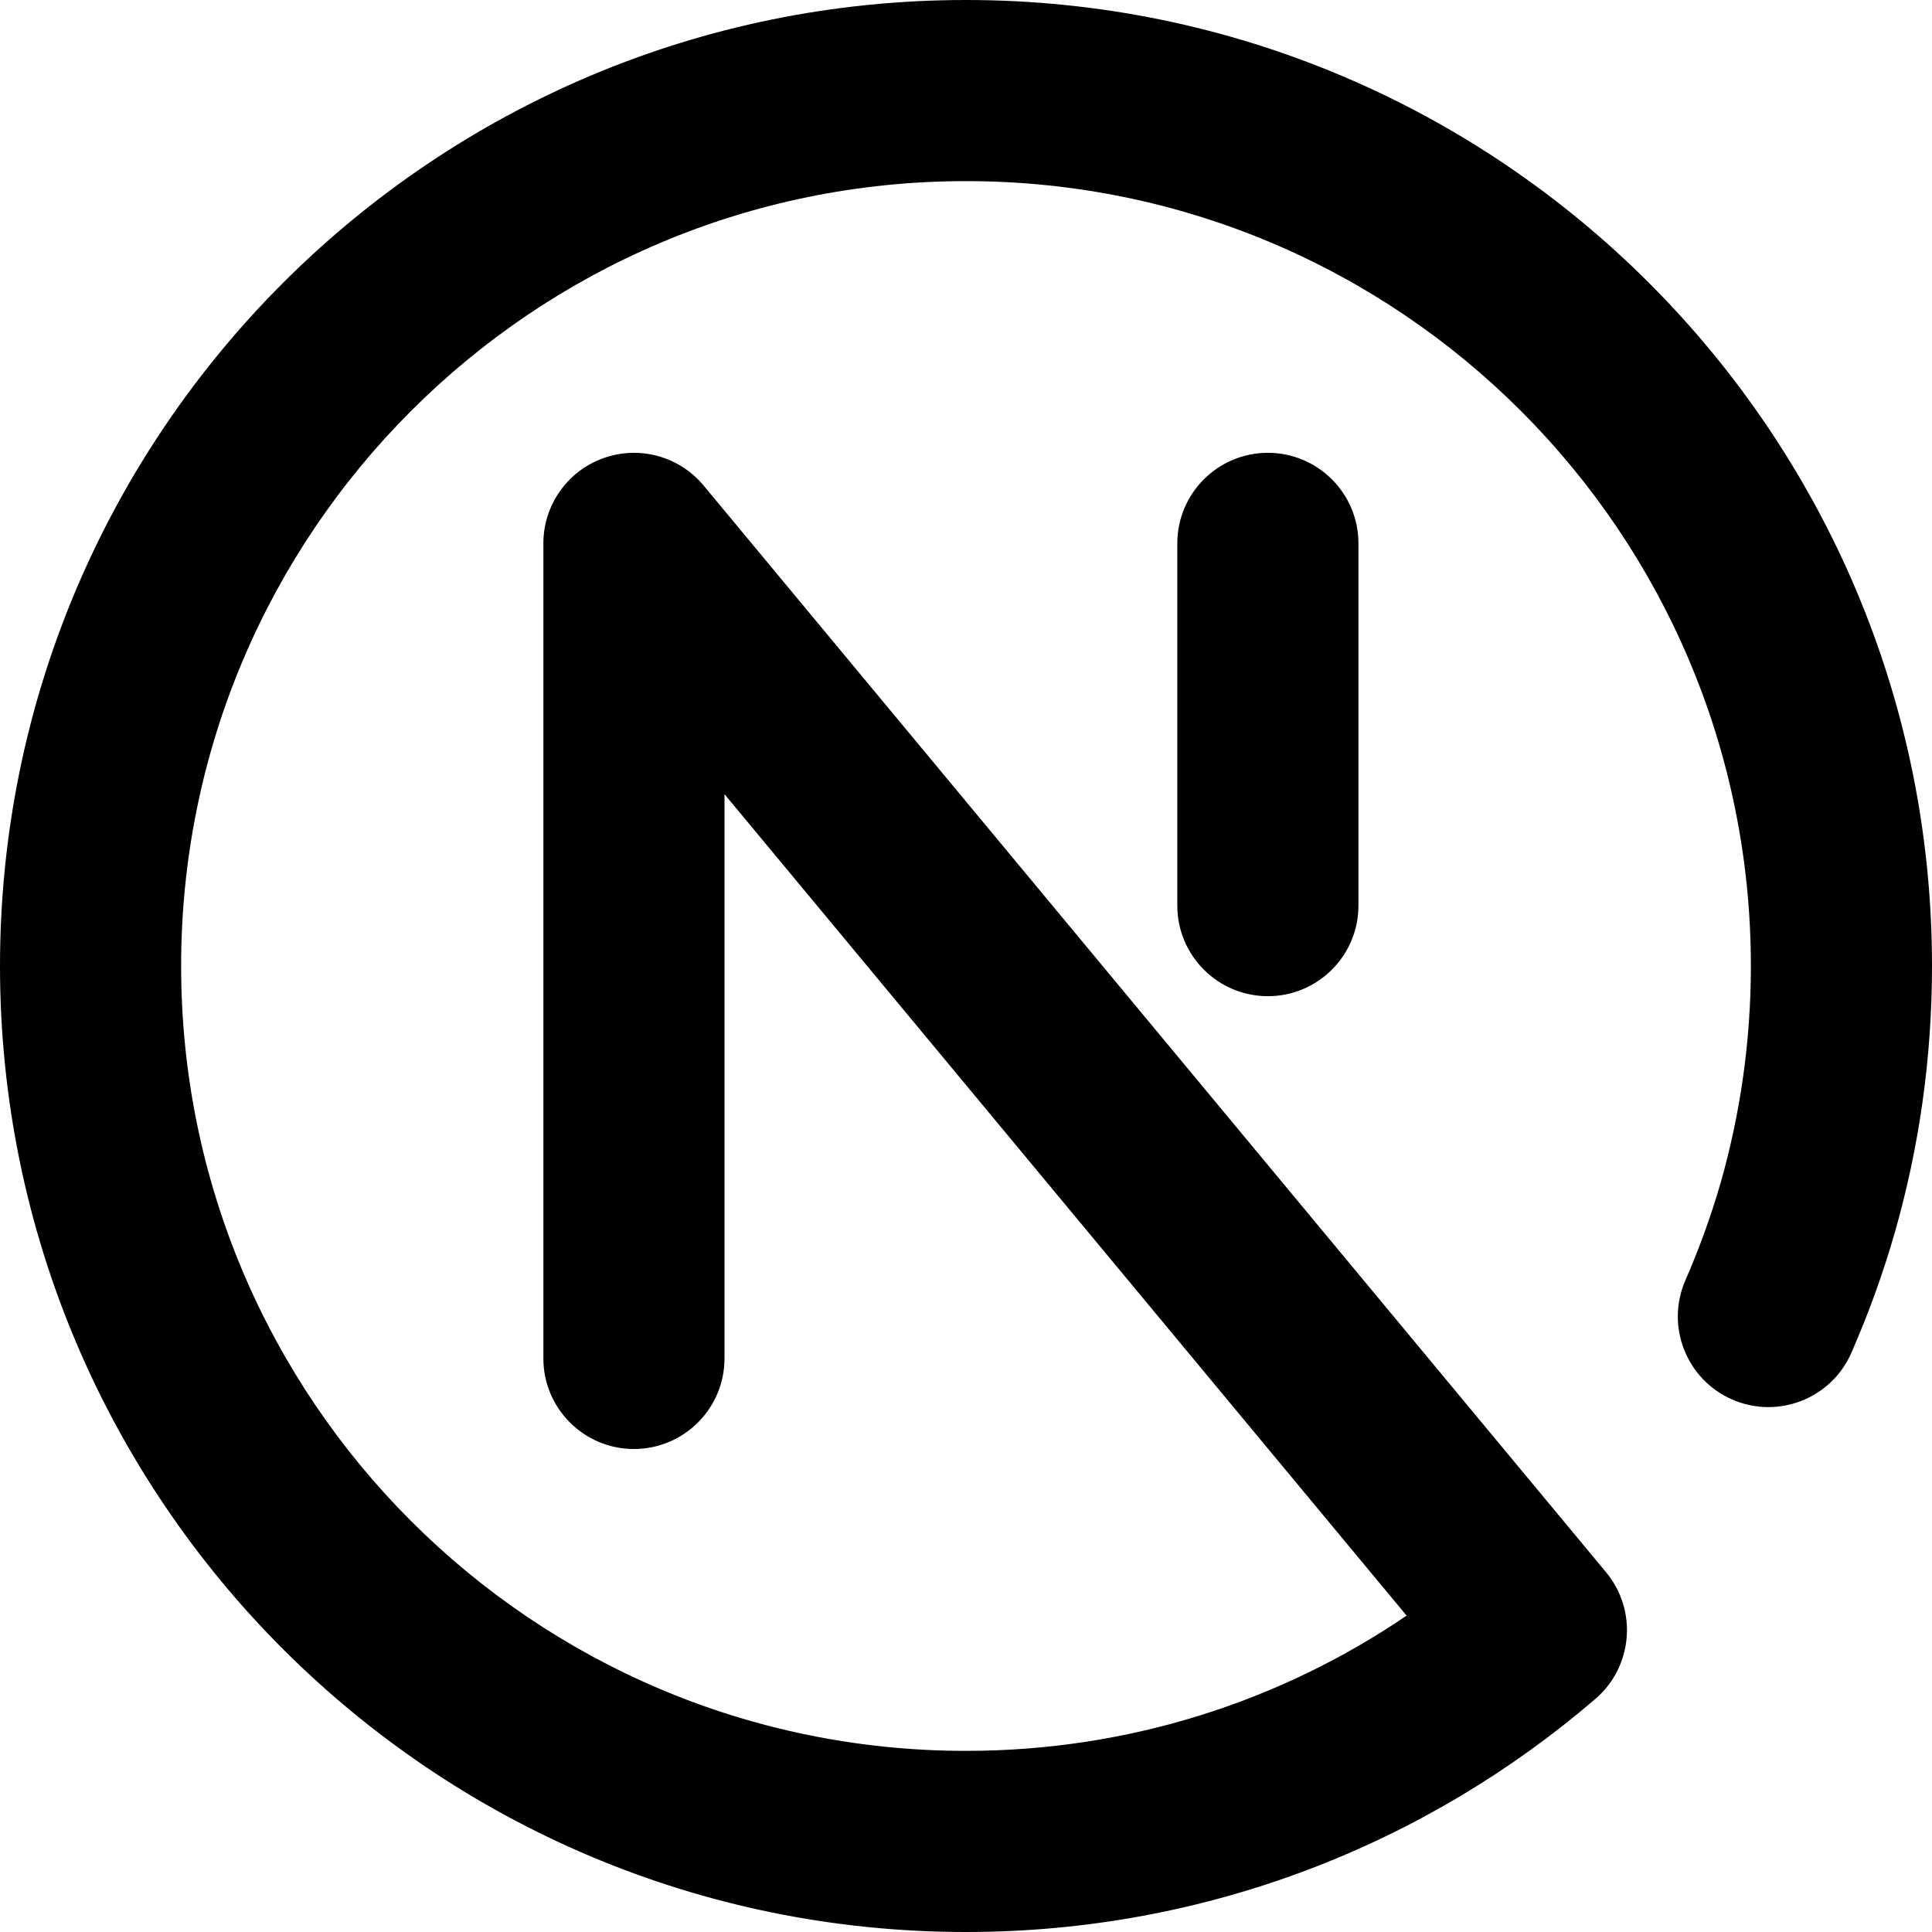
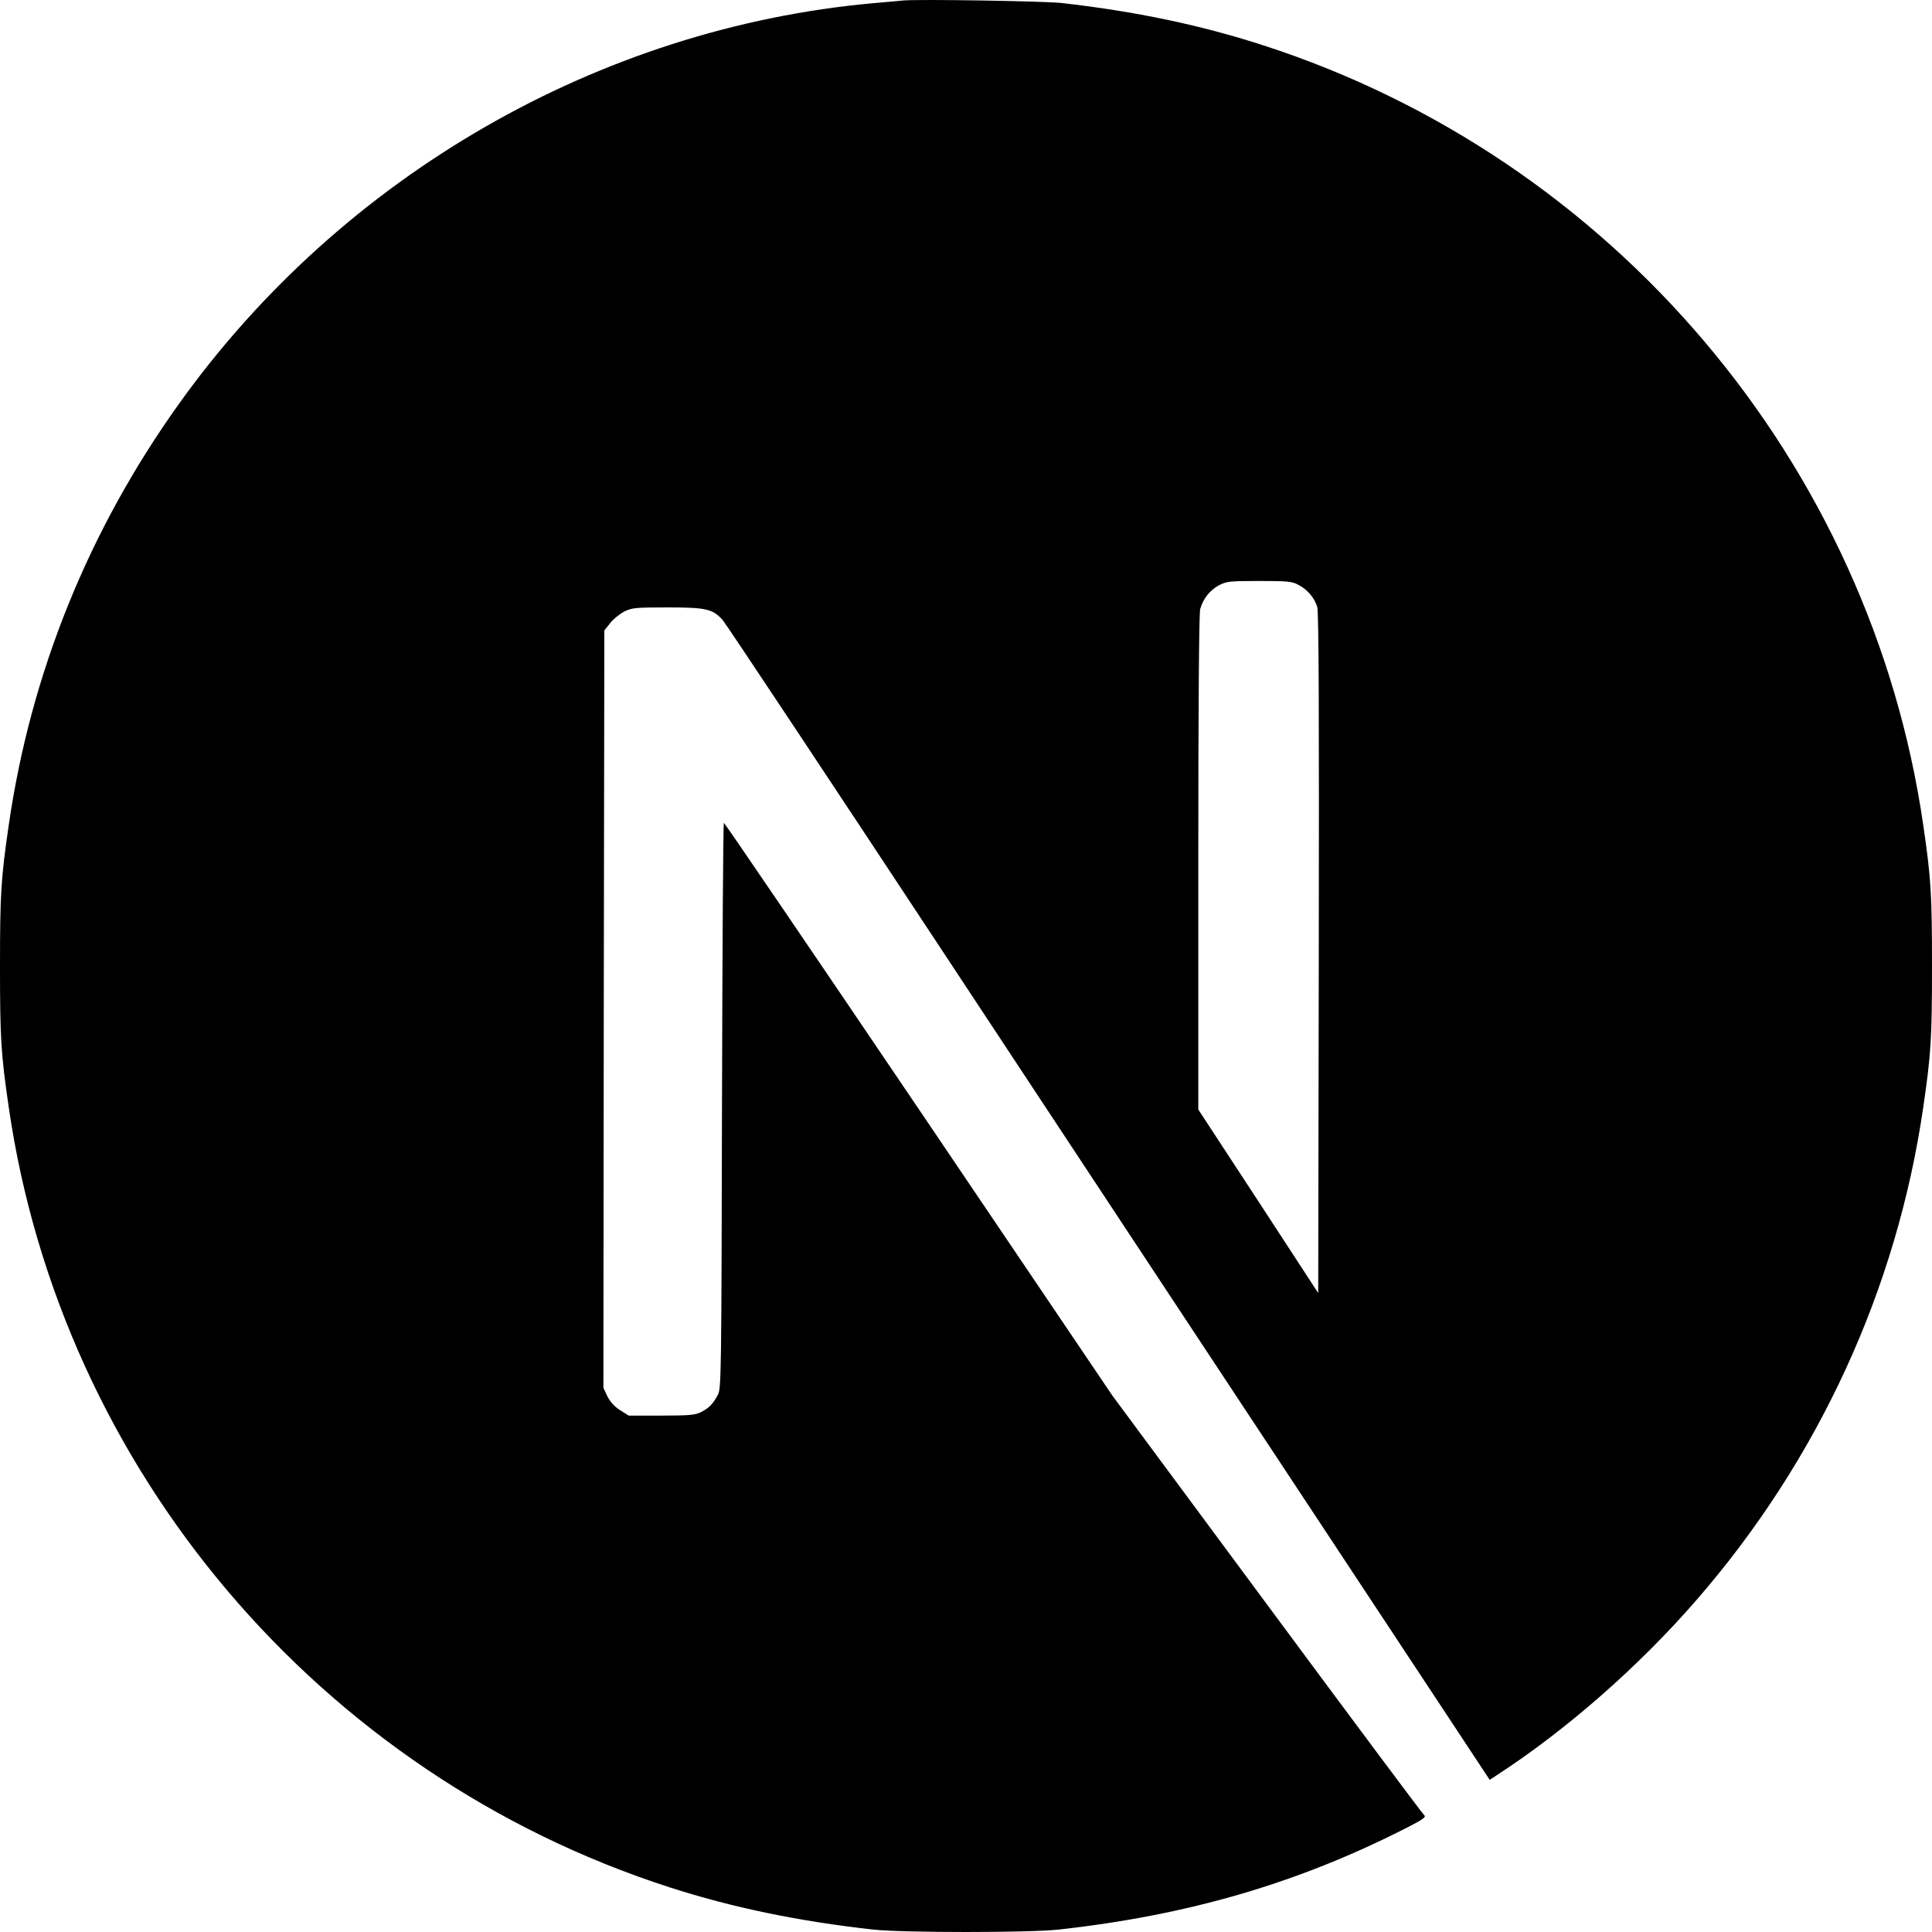
- <svg xmlns="http://www.w3.org/2000/svg" width="800px" height="800px" viewBox="0 0 16 16" fill="none">
-   <path fill-rule="evenodd" clip-rule="evenodd" d="M8 1.5C4.41 1.5 1.5 4.41 1.5 8C1.5 11.59 4.41 14.5 8 14.5C9.353 14.5 10.609 14.087 11.649 13.38L6 6.577V11.25C6 11.664 5.664 12 5.25 12C4.836 12 4.5 11.664 4.5 11.25V4.5C4.5 4.184 4.698 3.902 4.995 3.795C5.293 3.687 5.625 3.778 5.827 4.021L13.301 13.021C13.562 13.336 13.523 13.802 13.213 14.069C11.813 15.272 9.991 16 8 16C3.582 16 0 12.418 0 8C0 3.582 3.582 0 8 0C12.418 0 16 3.582 16 8C16 8.764 15.893 9.505 15.692 10.207C15.594 10.549 15.473 10.882 15.332 11.204C15.166 11.583 14.724 11.756 14.345 11.59C13.965 11.424 13.792 10.982 13.958 10.602C14.072 10.341 14.17 10.071 14.25 9.794C14.412 9.225 14.5 8.623 14.5 8C14.5 4.41 11.59 1.5 8 1.5ZM10.5 3.75C10.914 3.75 11.25 4.086 11.25 4.5V7.5C11.25 7.914 10.914 8.25 10.5 8.25C10.086 8.25 9.75 7.914 9.75 7.5V4.5C9.75 4.086 10.086 3.75 10.5 3.75Z" fill="#000000" />
+ <svg xmlns="http://www.w3.org/2000/svg" width="800px" height="800px" viewBox="0 0 256 256" version="1.1" preserveAspectRatio="xMidYMid">
+   <g>
+     <path d="M119.617,0.069 C119.066,0.119 117.315,0.294 115.738,0.419 C79.378,3.697 45.319,23.313 23.748,53.463 C11.736,70.227 4.054,89.243 1.151,109.385 C0.125,116.415 0,118.492 0,128.025 C0,137.558 0.125,139.635 1.151,146.666 C8.108,194.73 42.316,235.114 88.712,250.076 C97.02,252.754 105.778,254.58 115.738,255.681 C119.617,256.106 136.383,256.106 140.262,255.681 C157.454,253.779 172.018,249.526 186.382,242.195 C188.584,241.069 189.01,240.769 188.709,240.518 C188.509,240.368 179.125,227.783 167.864,212.57 L147.394,184.922 L121.744,146.966 C107.63,126.098 96.019,109.034 95.919,109.034 C95.819,109.009 95.718,125.873 95.668,146.465 C95.593,182.52 95.568,183.971 95.118,184.822 C94.467,186.048 93.967,186.549 92.916,187.099 C92.115,187.499 91.414,187.574 87.636,187.574 L83.306,187.574 L82.155,186.849 C81.404,186.373 80.854,185.748 80.479,185.022 L79.953,183.896 L80.003,133.73 L80.078,83.538 L80.854,82.562 C81.254,82.037 82.105,81.361 82.706,81.036 C83.732,80.536 84.132,80.486 88.461,80.486 C93.566,80.486 94.417,80.686 95.743,82.137 C96.119,82.537 110.007,103.455 126.624,128.651 C143.24,153.846 165.962,188.25 177.123,205.139 L197.393,235.84 L198.419,235.164 C207.503,229.259 217.112,220.852 224.719,212.095 C240.91,193.504 251.345,170.836 254.849,146.666 C255.875,139.635 256,137.558 256,128.025 C256,118.492 255.875,116.415 254.849,109.385 C247.892,61.32 213.684,20.936 167.288,5.974 C159.105,3.322 150.397,1.495 140.637,0.394 C138.235,0.144 121.694,-0.131 119.617,0.069 L119.617,0.069 Z M172.018,77.483 C173.219,78.084 174.195,79.235 174.545,80.436 C174.746,81.086 174.796,94.998 174.746,126.349 L174.671,171.336 L166.738,159.176 L158.78,147.016 L158.78,114.314 C158.78,93.171 158.88,81.286 159.03,80.711 C159.431,79.31 160.307,78.209 161.508,77.558 C162.534,77.033 162.909,76.983 166.838,76.983 C170.542,76.983 171.192,77.033 172.018,77.483 Z" fill="#000000">
+ 
+ </path>
+   </g>
</svg>
